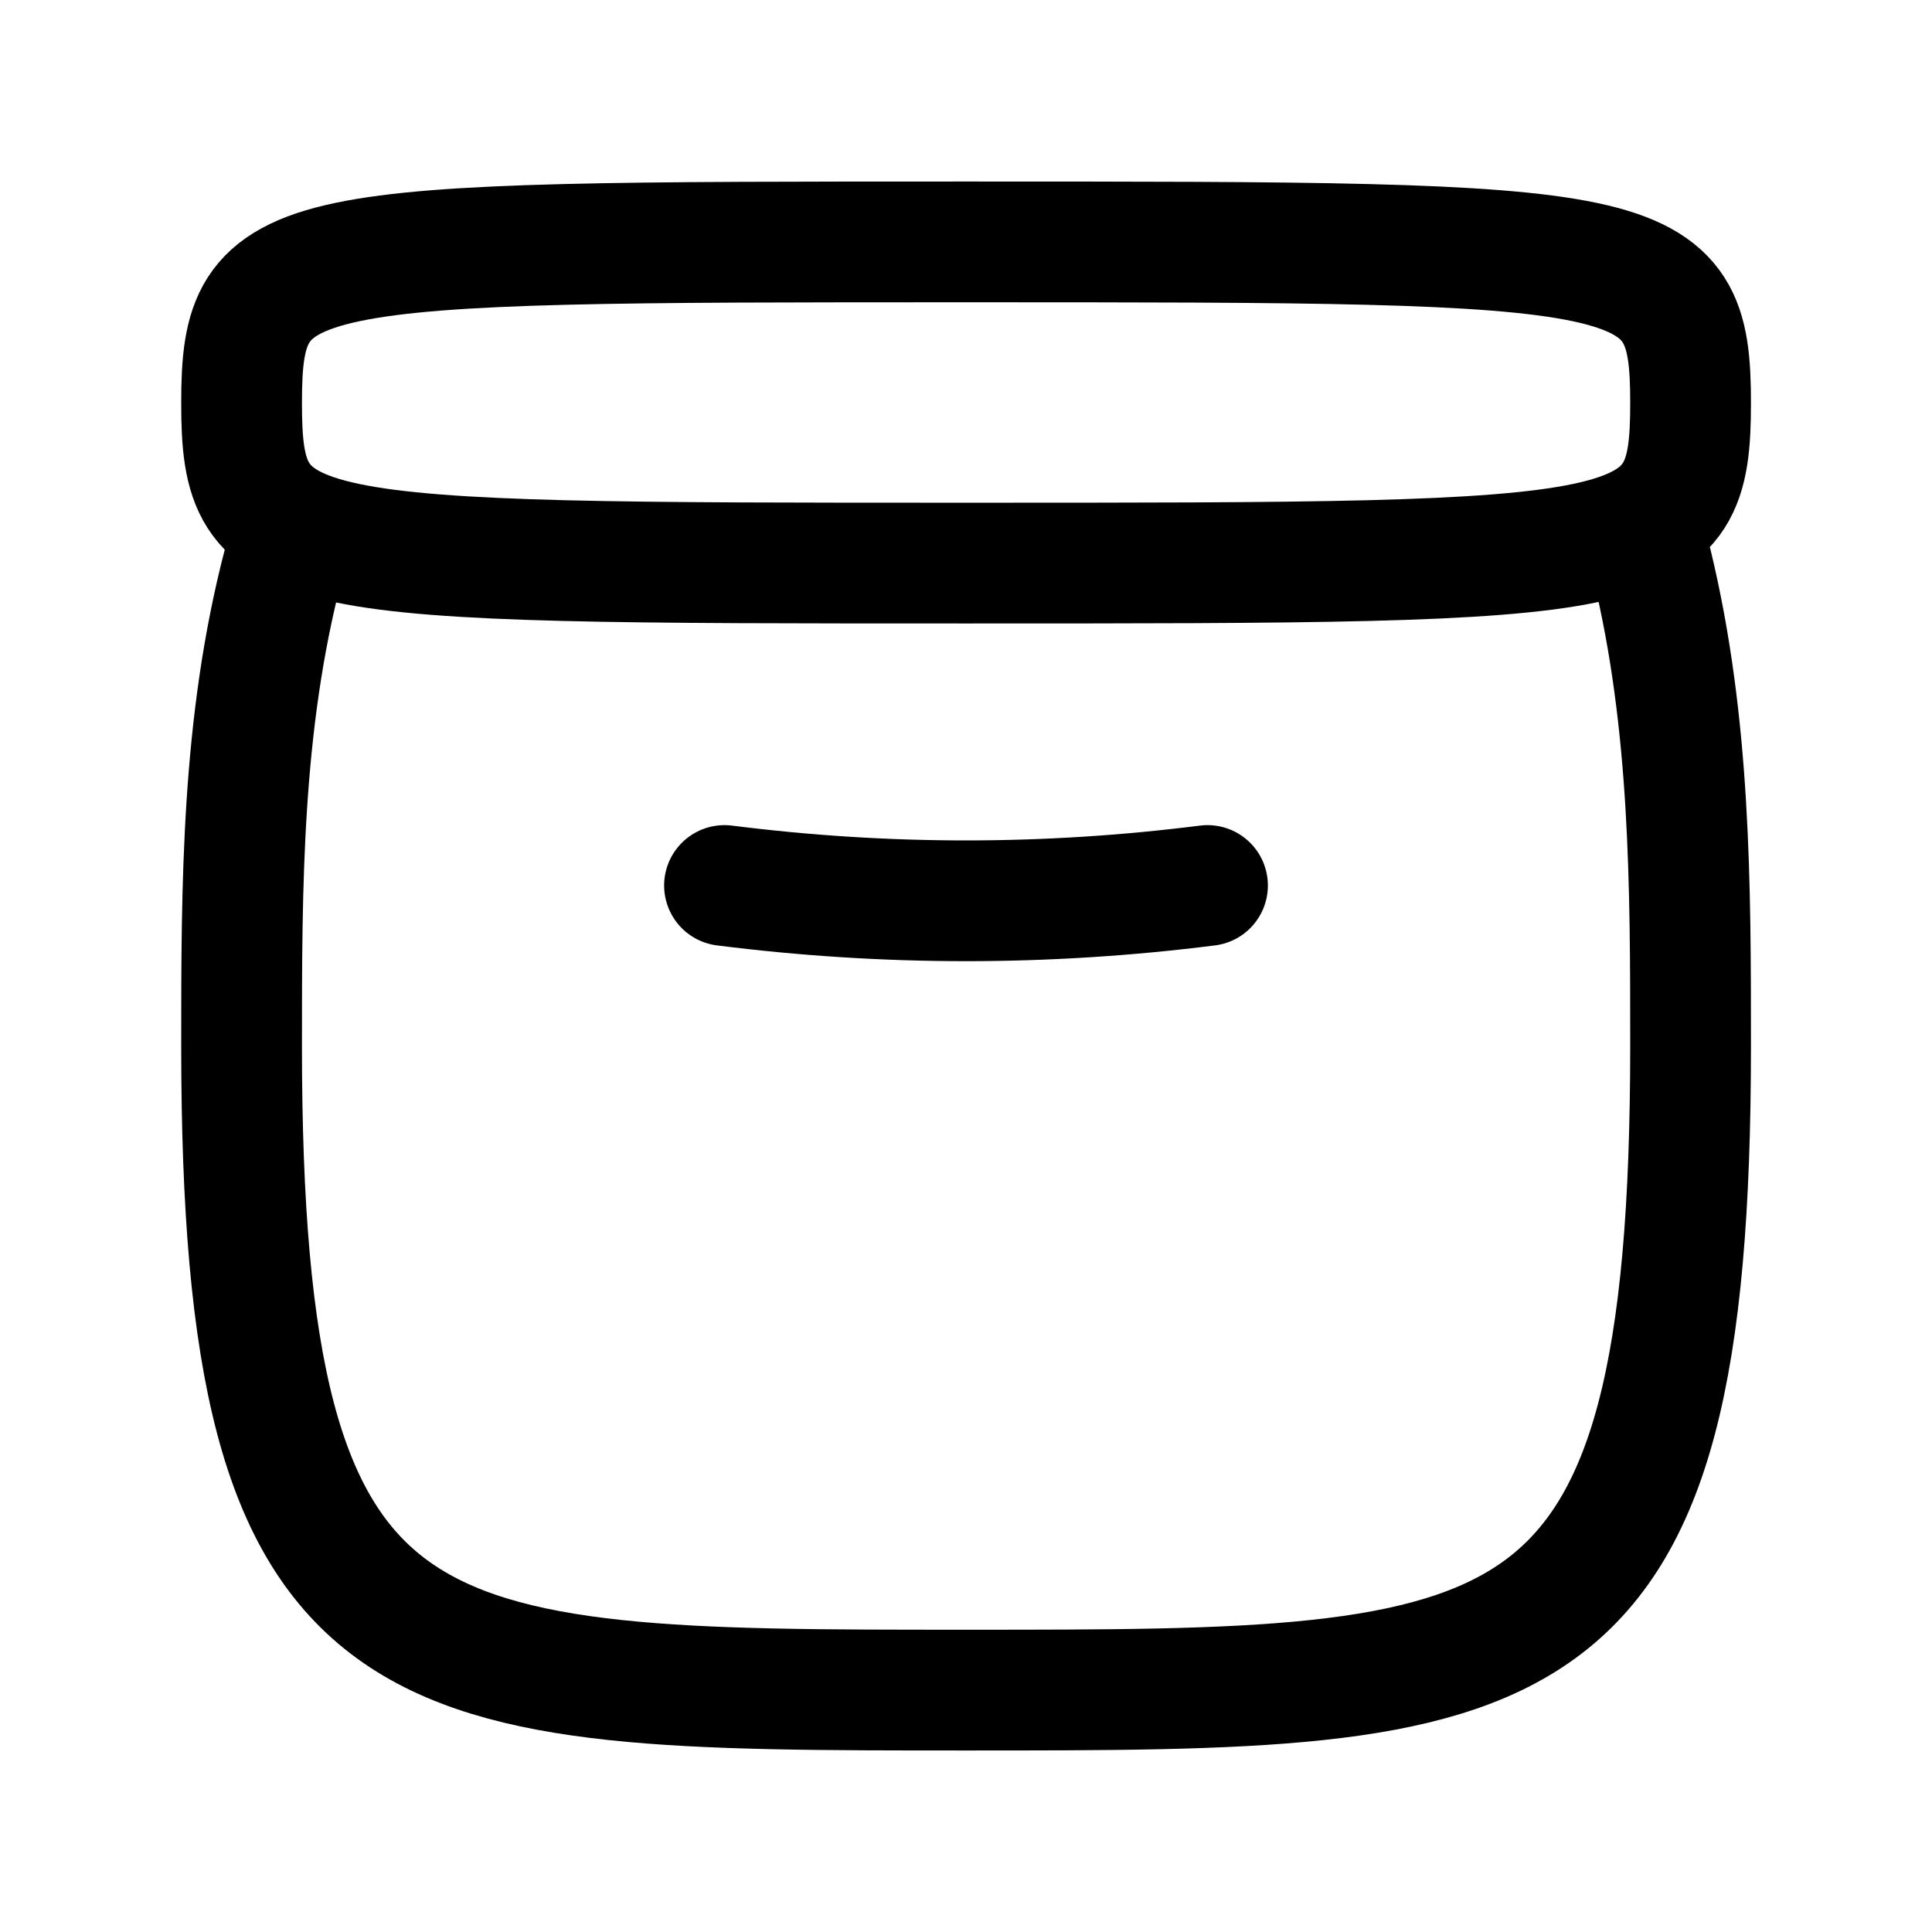
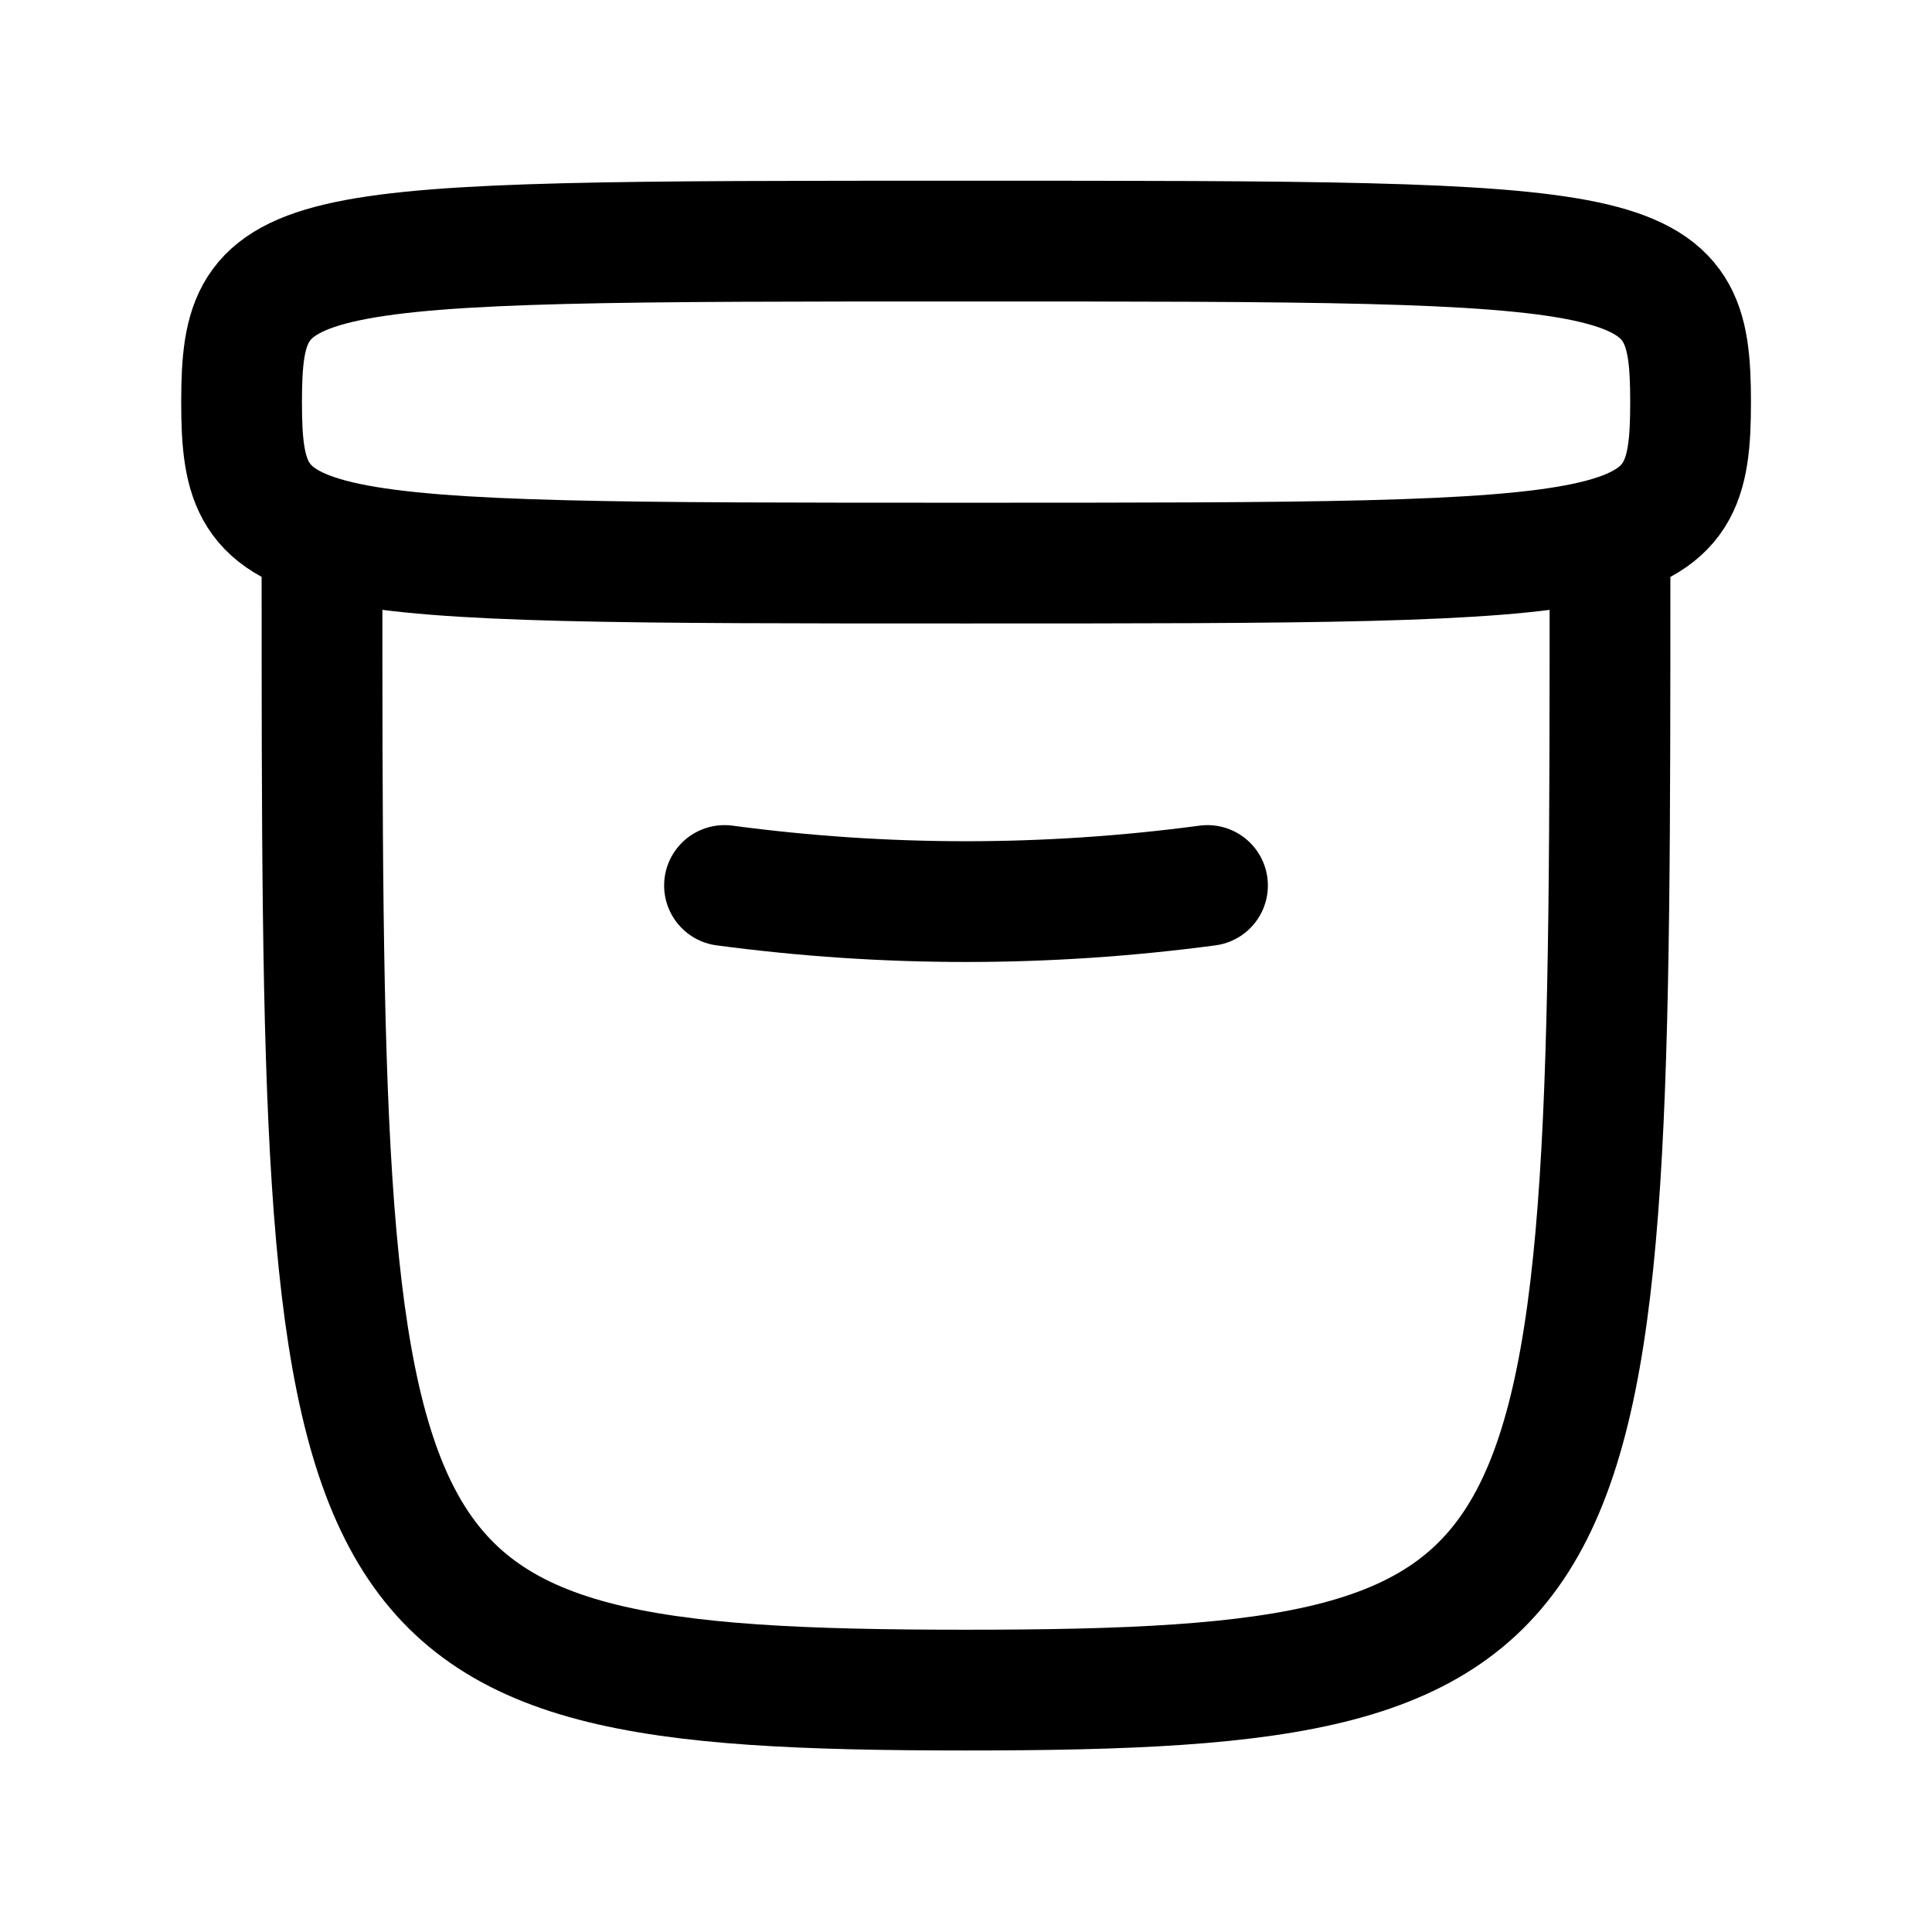
<svg xmlns="http://www.w3.org/2000/svg" fill="none" stroke="currentColor" stroke-linecap="round" stroke-linejoin="round" stroke-width="1.5" viewBox="0 0 24 24" width="24" height="24">
-   <g>
-     <path d="M12 3.005c8.49 0 9.001 0 9.001 2 0 1.99-.49 1.99-9 1.99s-9 0-9-1.99c0-2 .51-2 9-2m8.519 4c.481 1.99.481 3.99.481 5.99 0 8-2 8-9 8s-9 0-9-8c0-2 0-4 .52-5.99" />
-     <path d="M9 11q3 .38 6 0" />
-   </g>
+   <path d="M12 2.995c8.5 0 9.001 0 9.001 2s-.5 2-9 2-9 0-9-2 .5-2 9-2m7.999 4c0 13 0 14-8 14s-8-1-8-14" />
+   <path d="M9 11q3 .4 6 0" />
</svg>
